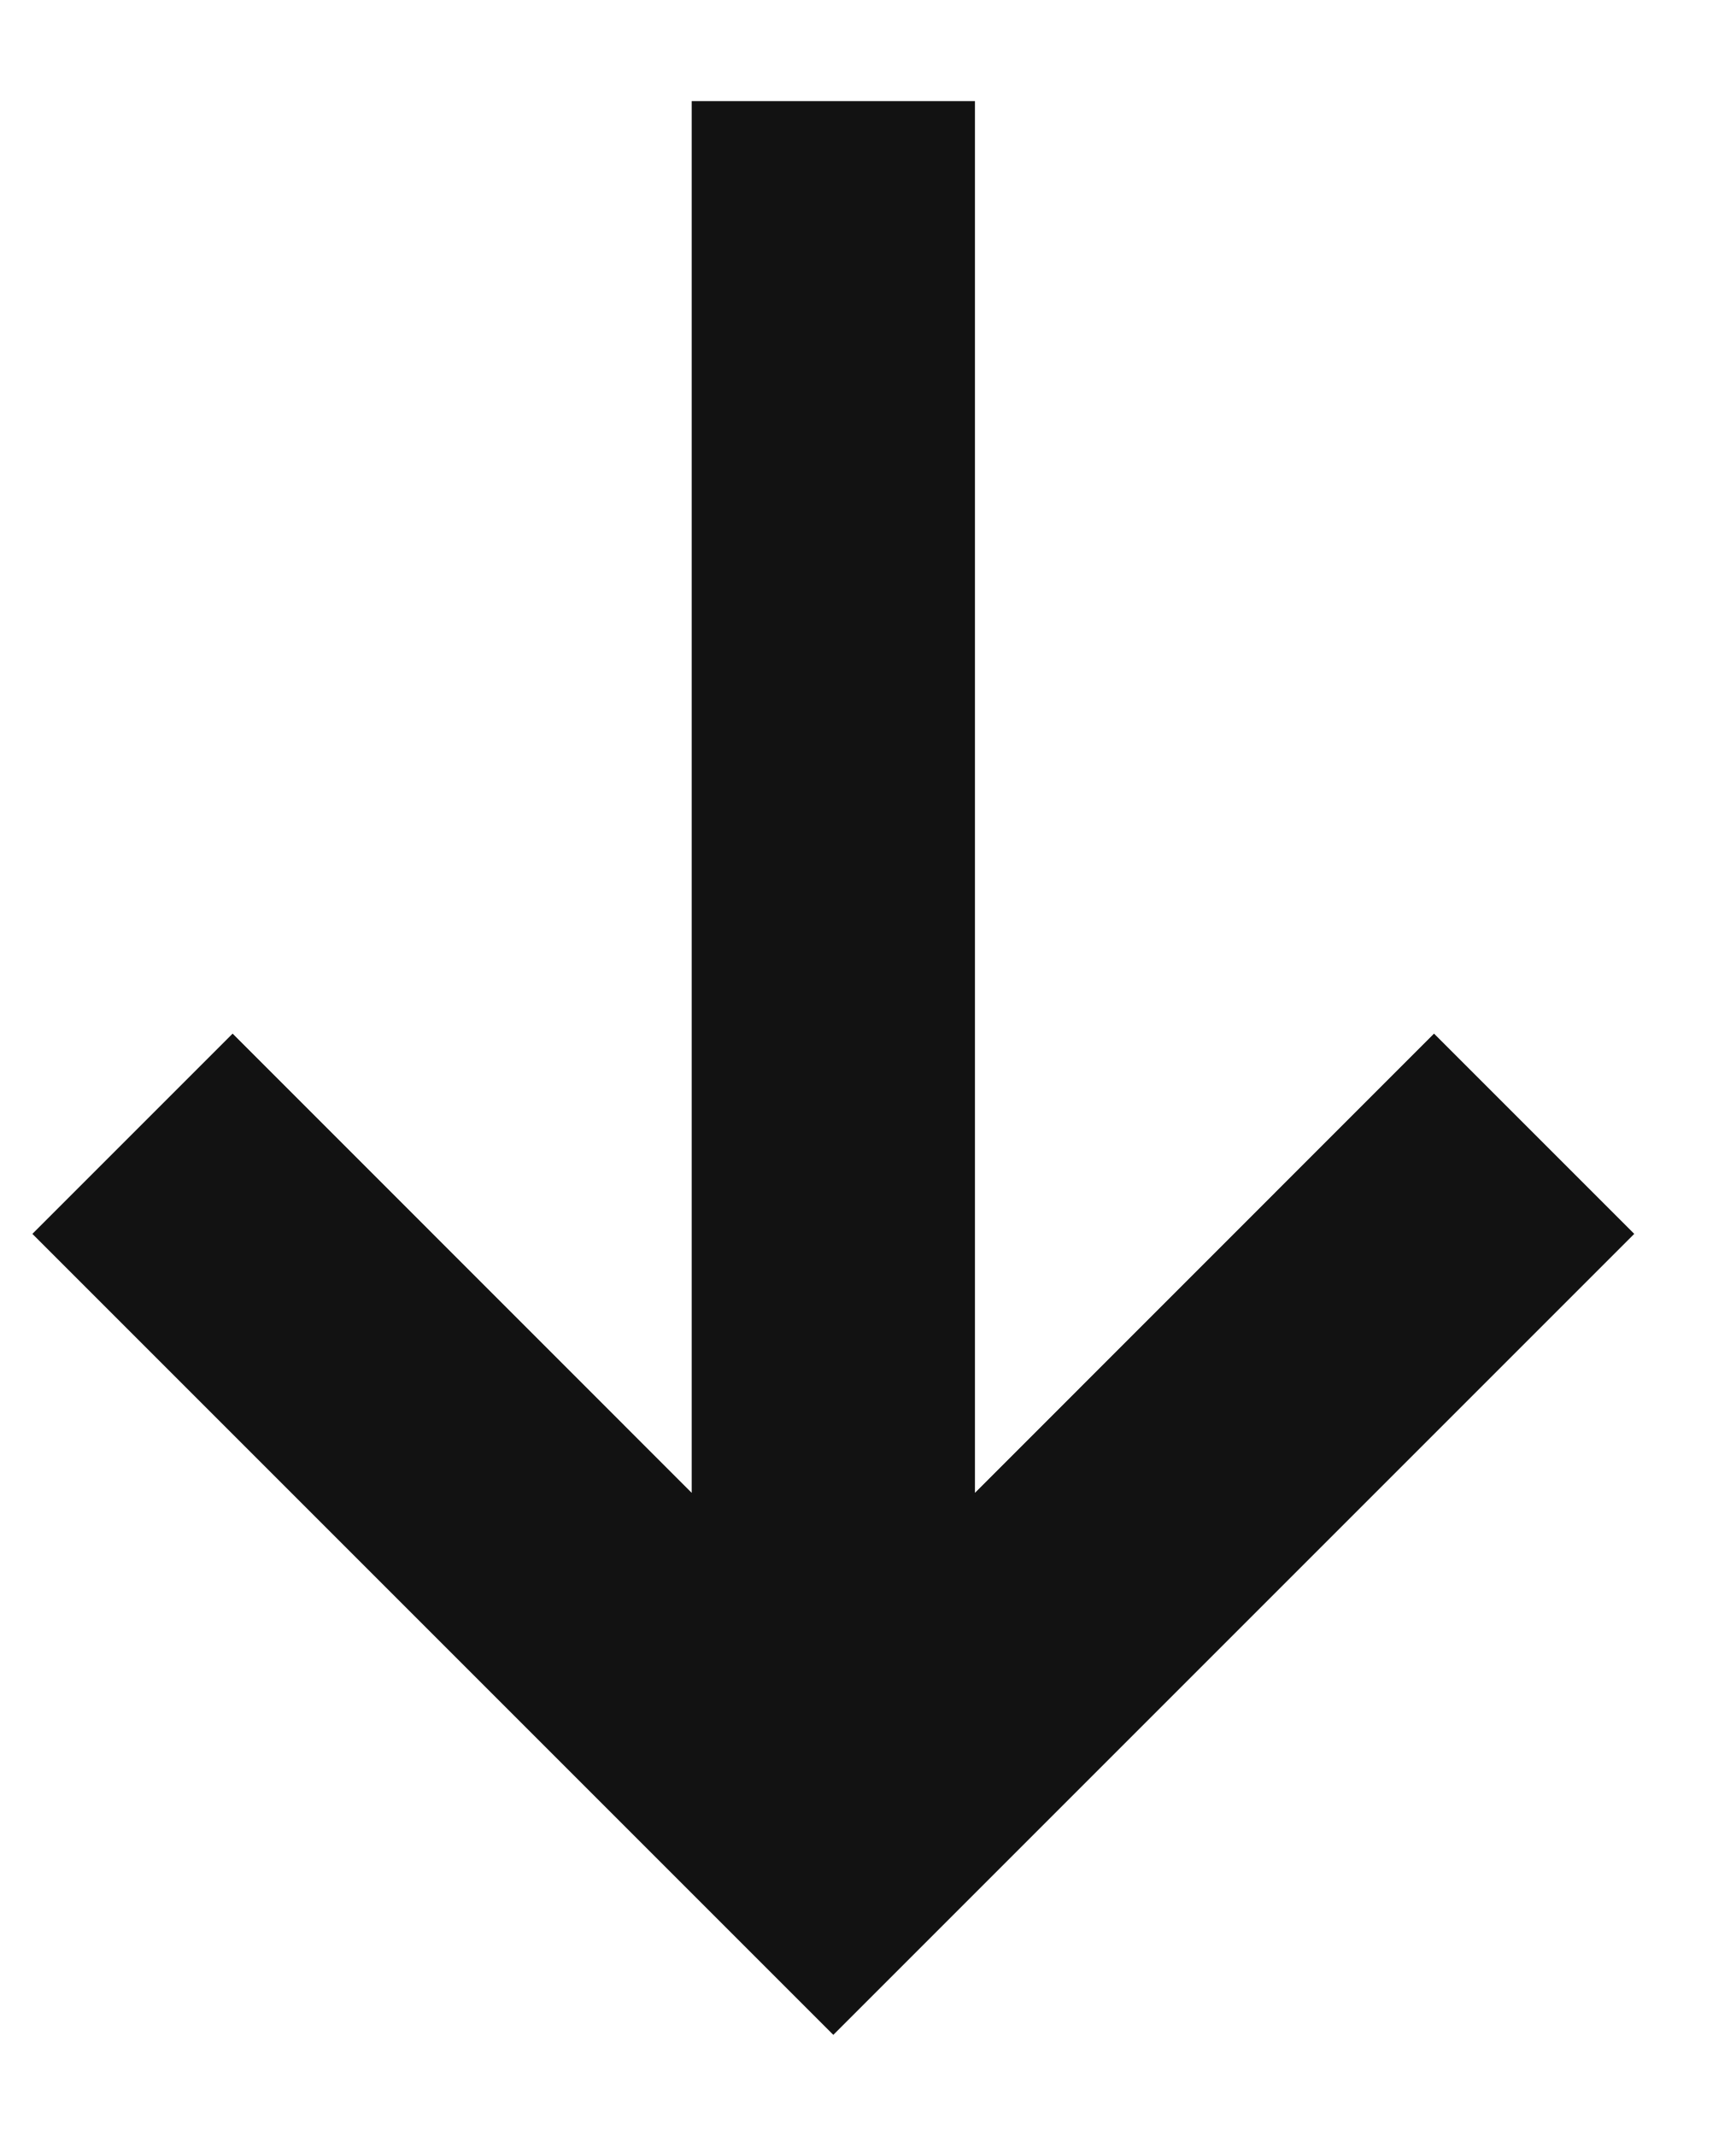
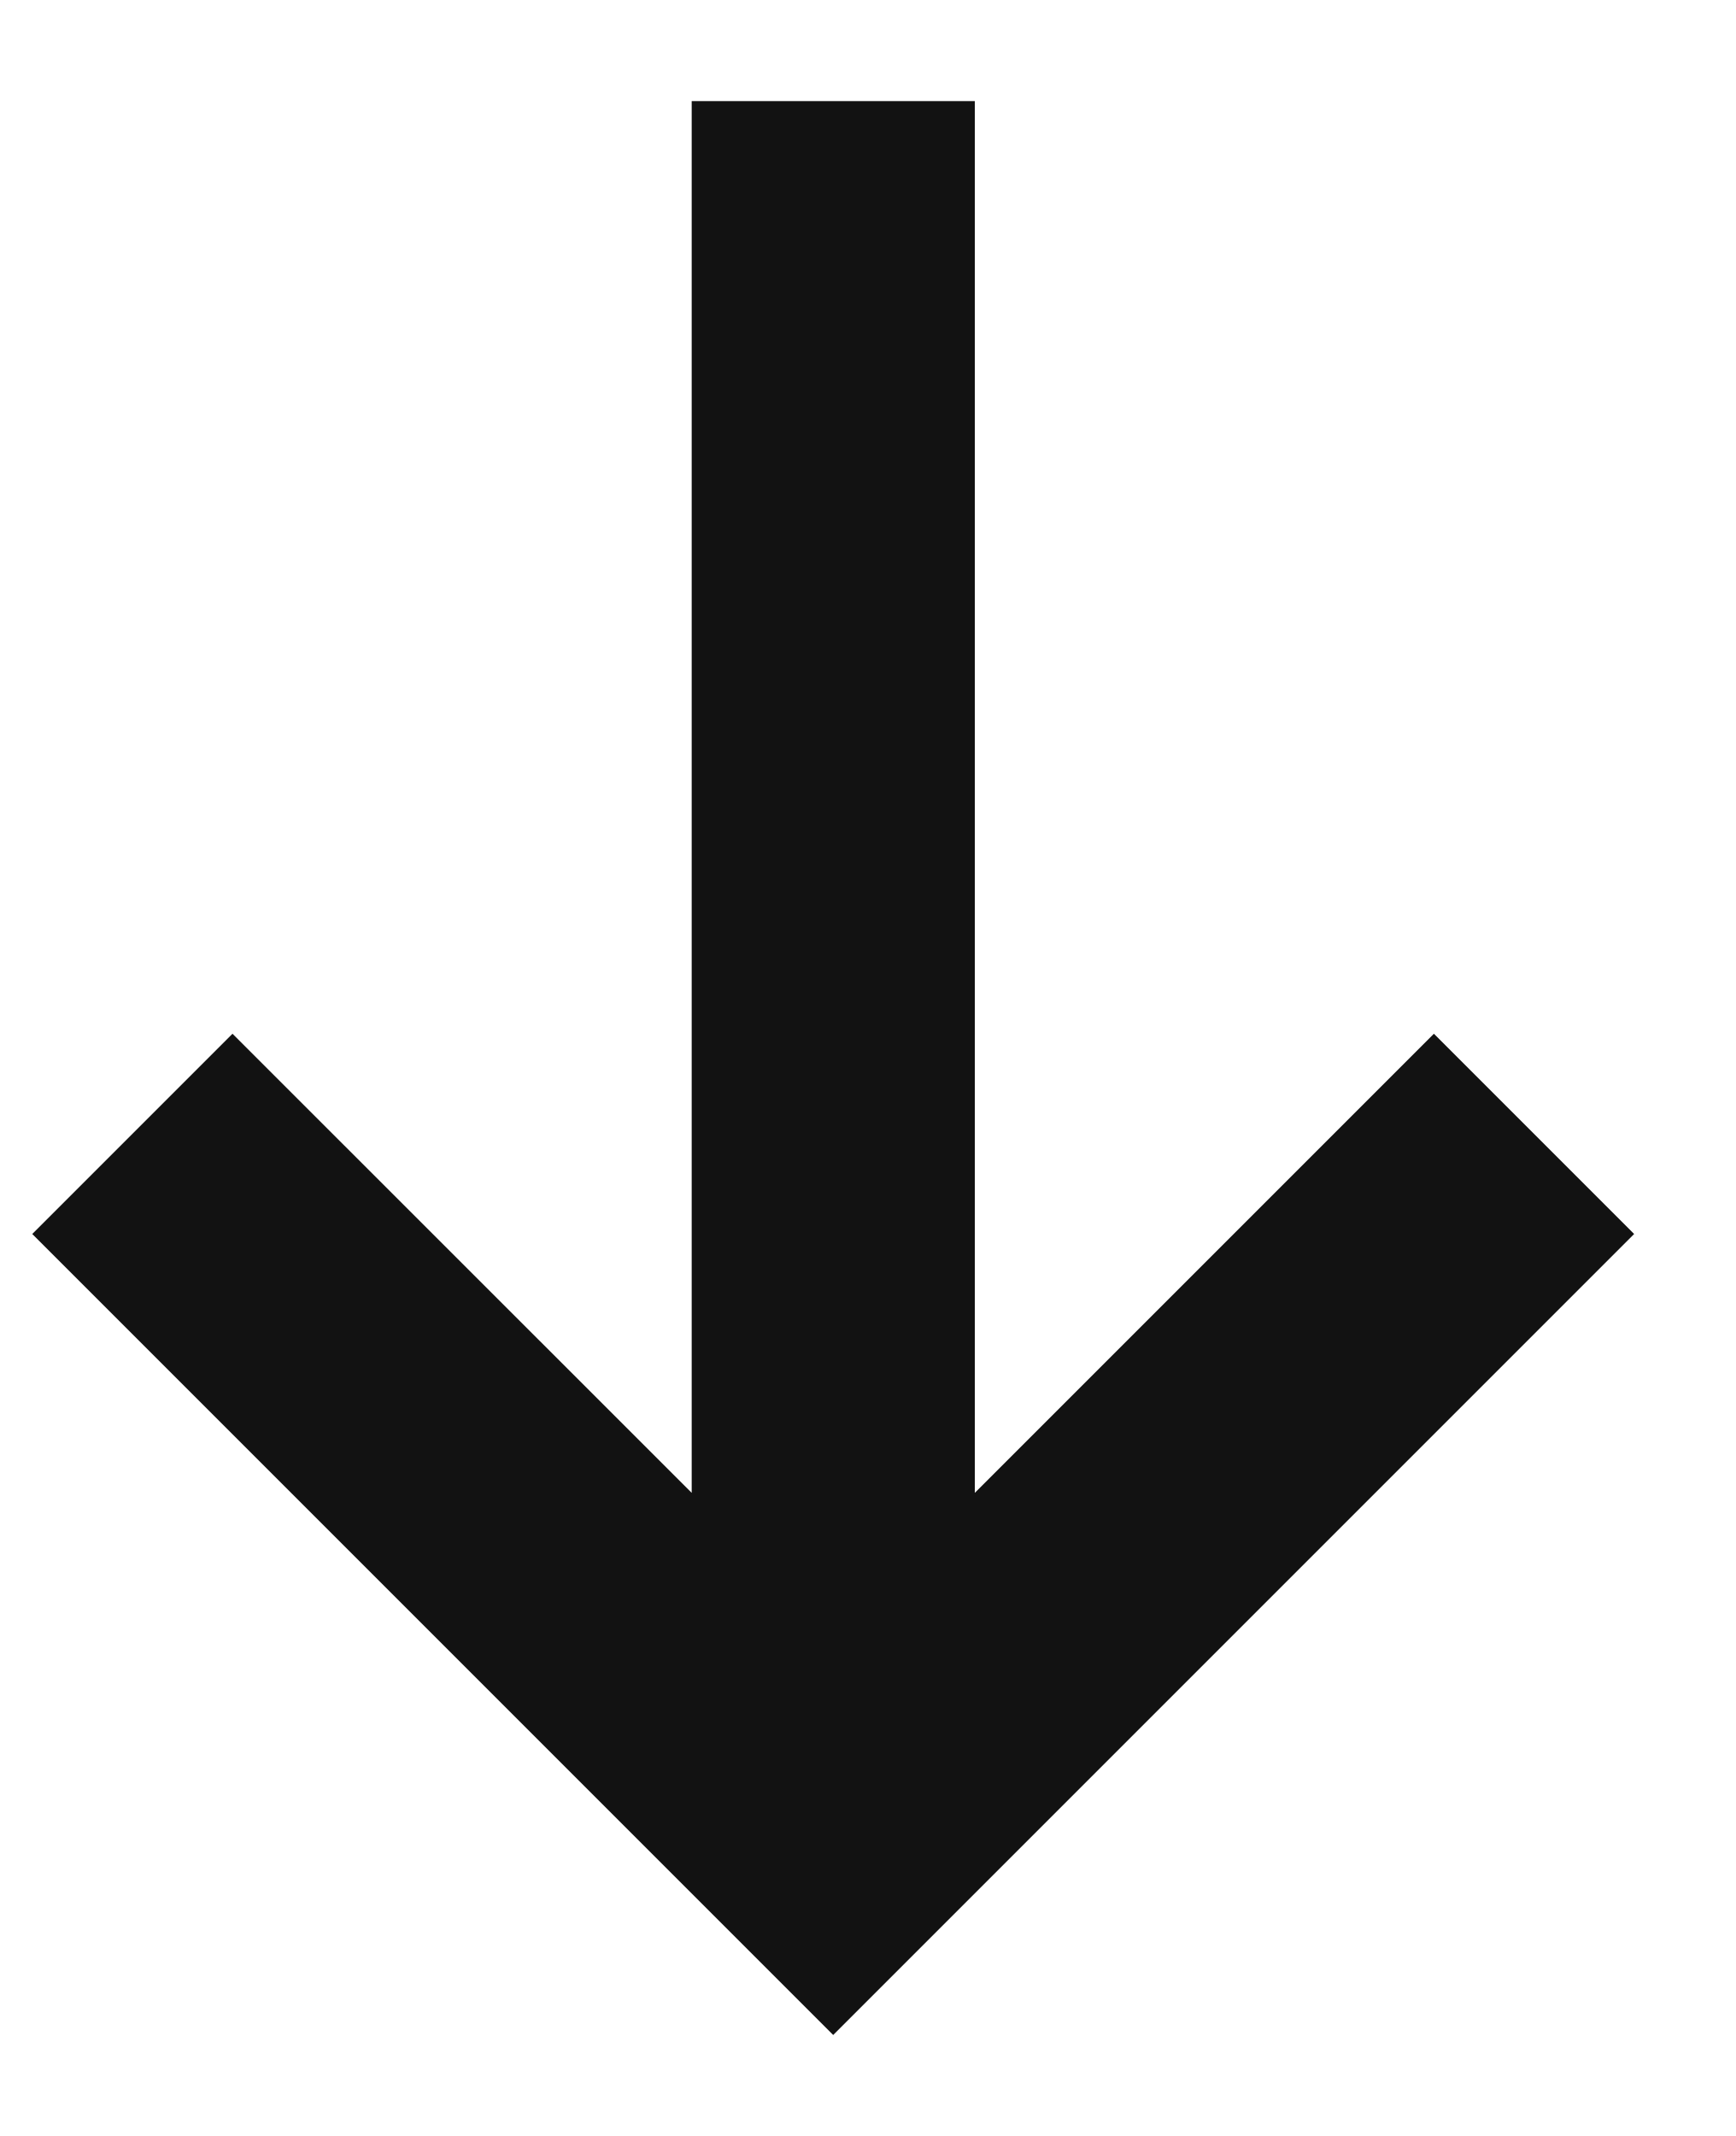
- <svg xmlns="http://www.w3.org/2000/svg" width="13px" height="16px" viewBox="0 0 13 16" version="1.1">
-   <defs />
-   <g id="Page-1" stroke="none" stroke-width="1" fill="none" fill-rule="evenodd">
-     <g id="Post-Desktop" transform="translate(-1296, -2706)" fill="#121212">
-       <g id="Group-3" transform="translate(510, 2243)">
-         <g id="Group-2" transform="translate(653, 461)">
-           <path d="M142.425,11.061 L132,11.061 L132,8.939 L142.425,8.939 L138.985,5.5 L140.485,4 L145.735,9.25 L146.485,10 L140.485,16 L138.985,14.5 L142.425,11.061 Z" id="Combined-Shape" transform="translate(139.2426, 10) rotate(90) translate(-139.2426, -10) " />
-         </g>
-       </g>
-     </g>
-   </g>
+ <svg xmlns="http://www.w3.org/2000/svg" height="16" viewBox="0 0 13 16" width="13">
+   <path d="m142.425 11.061h-10.425v-2.121h10.425l-3.439-3.439 1.5-1.5 5.25 5.25.75.75-6 6-1.5-1.5z" fill="#121212" fill-rule="evenodd" transform="matrix(0 1 -1 0 16.24264 -131.2426)" />
</svg>
